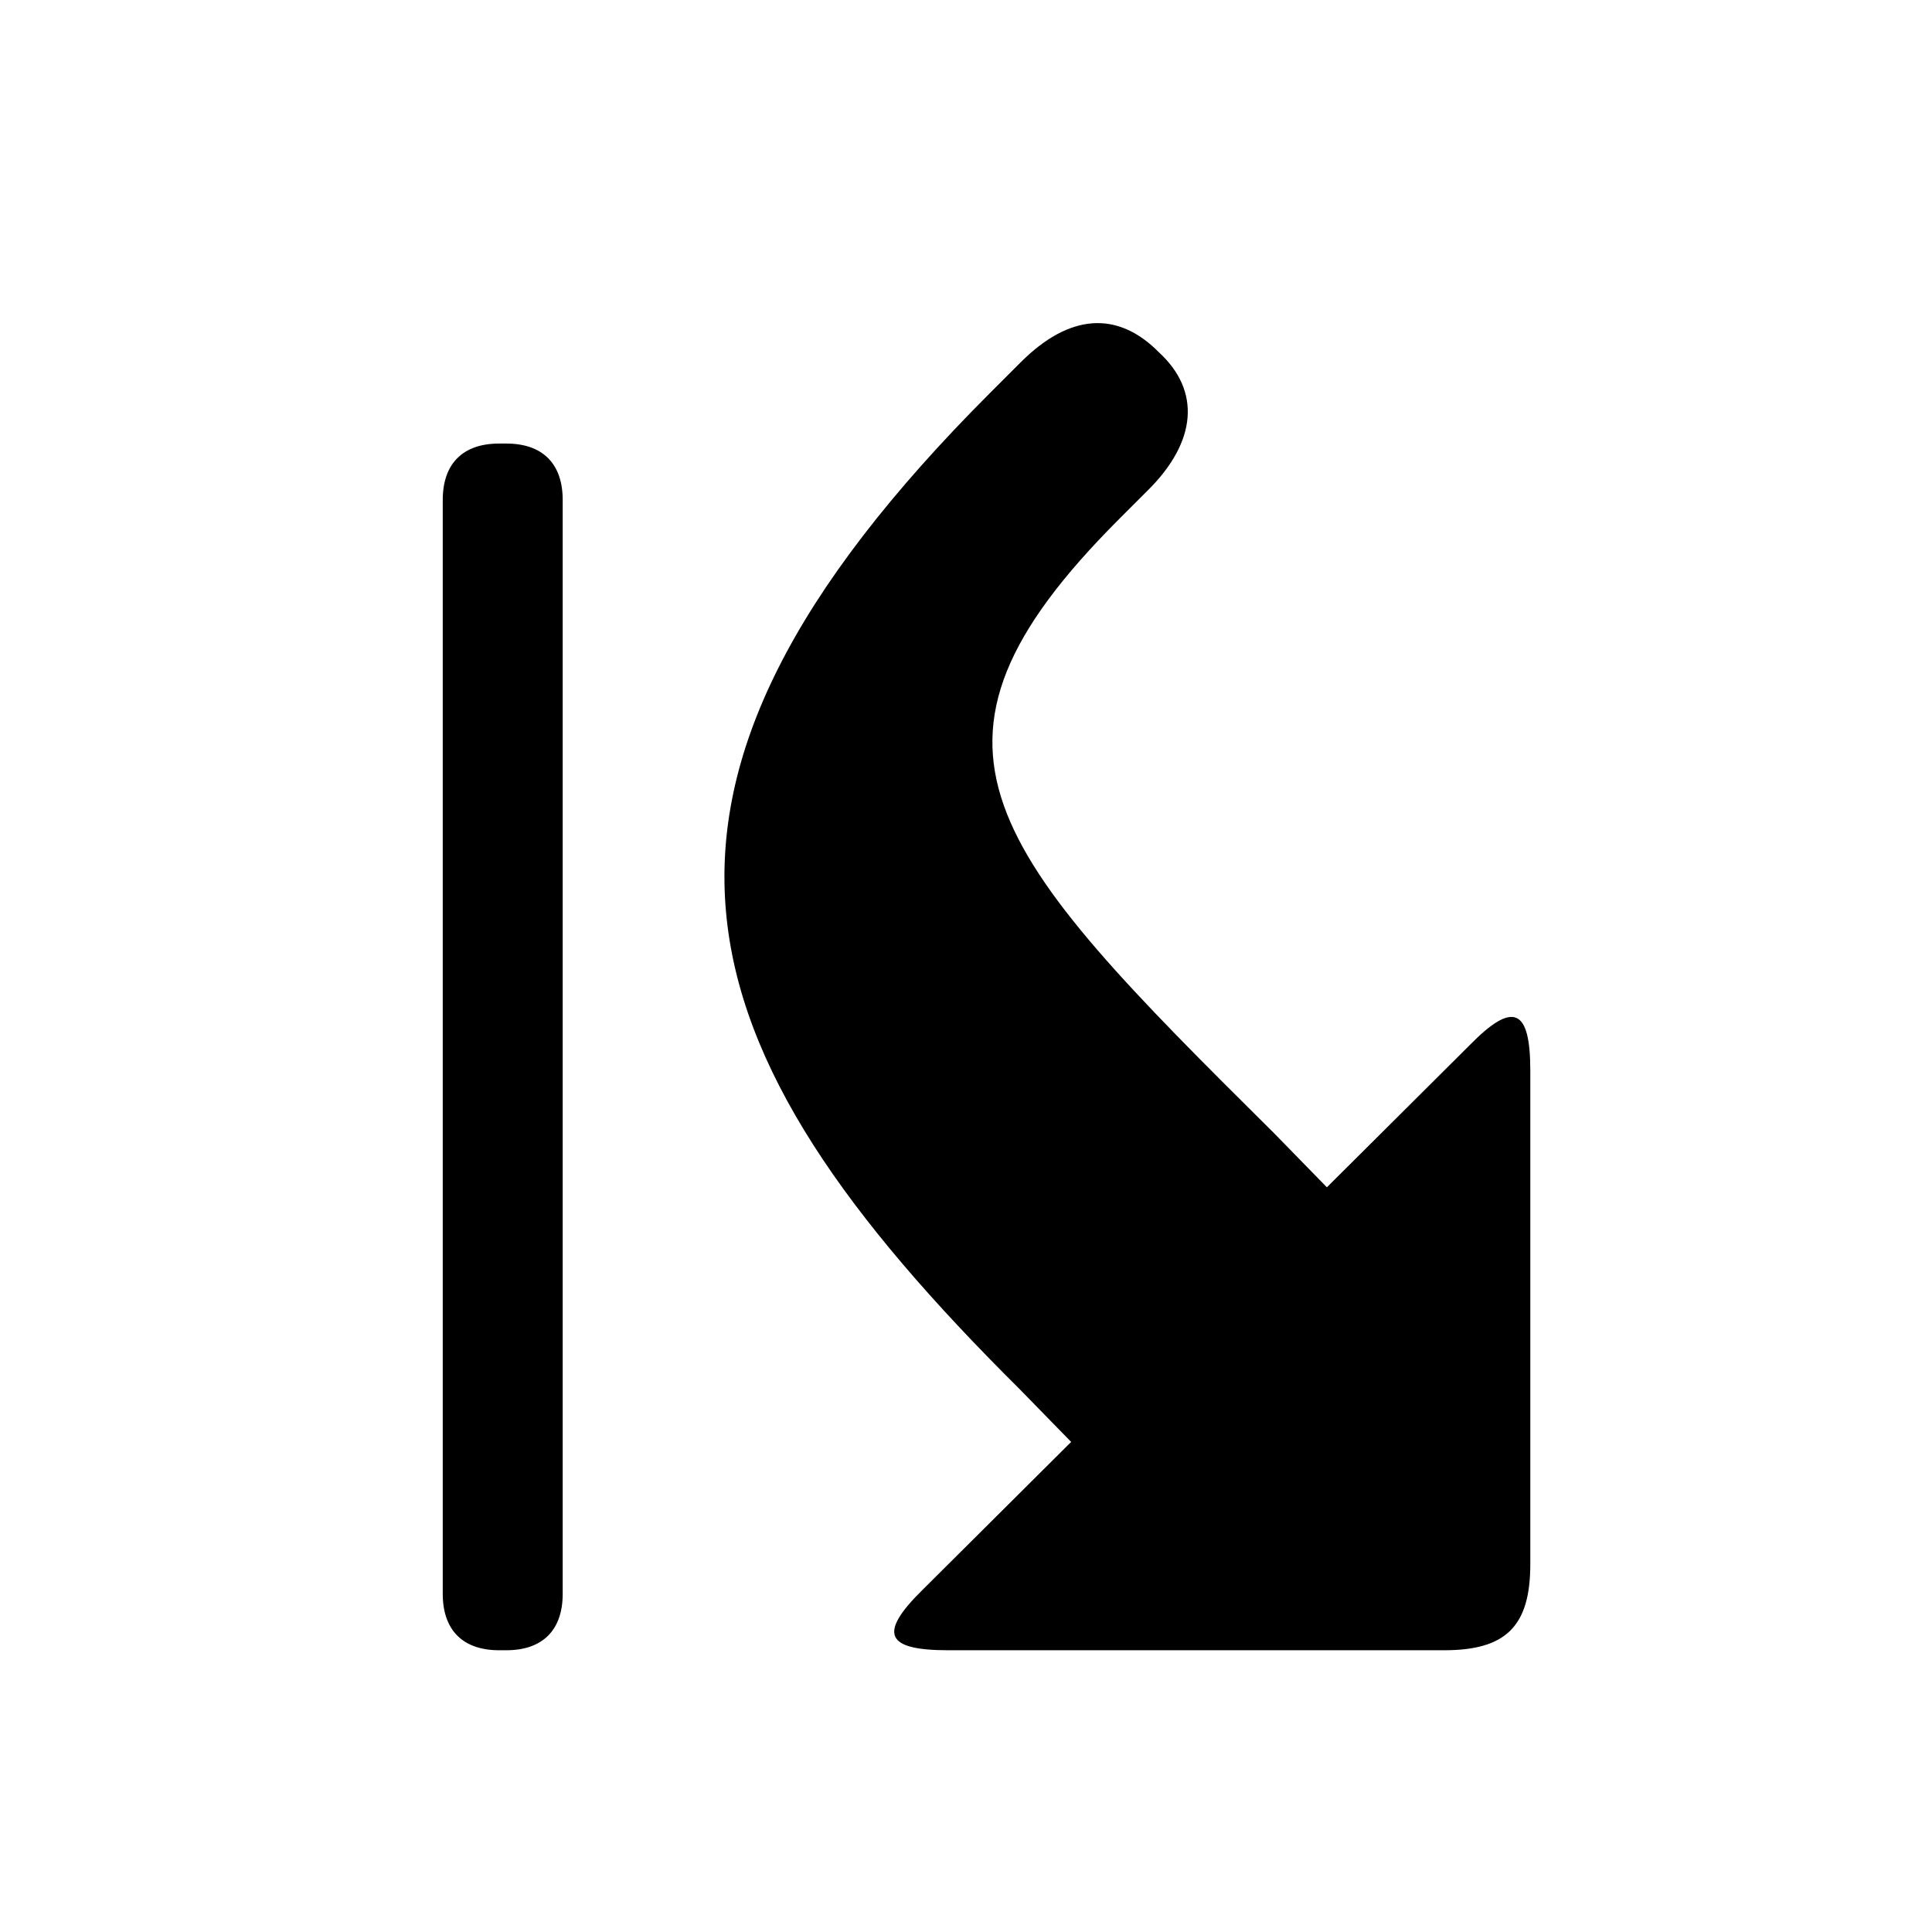
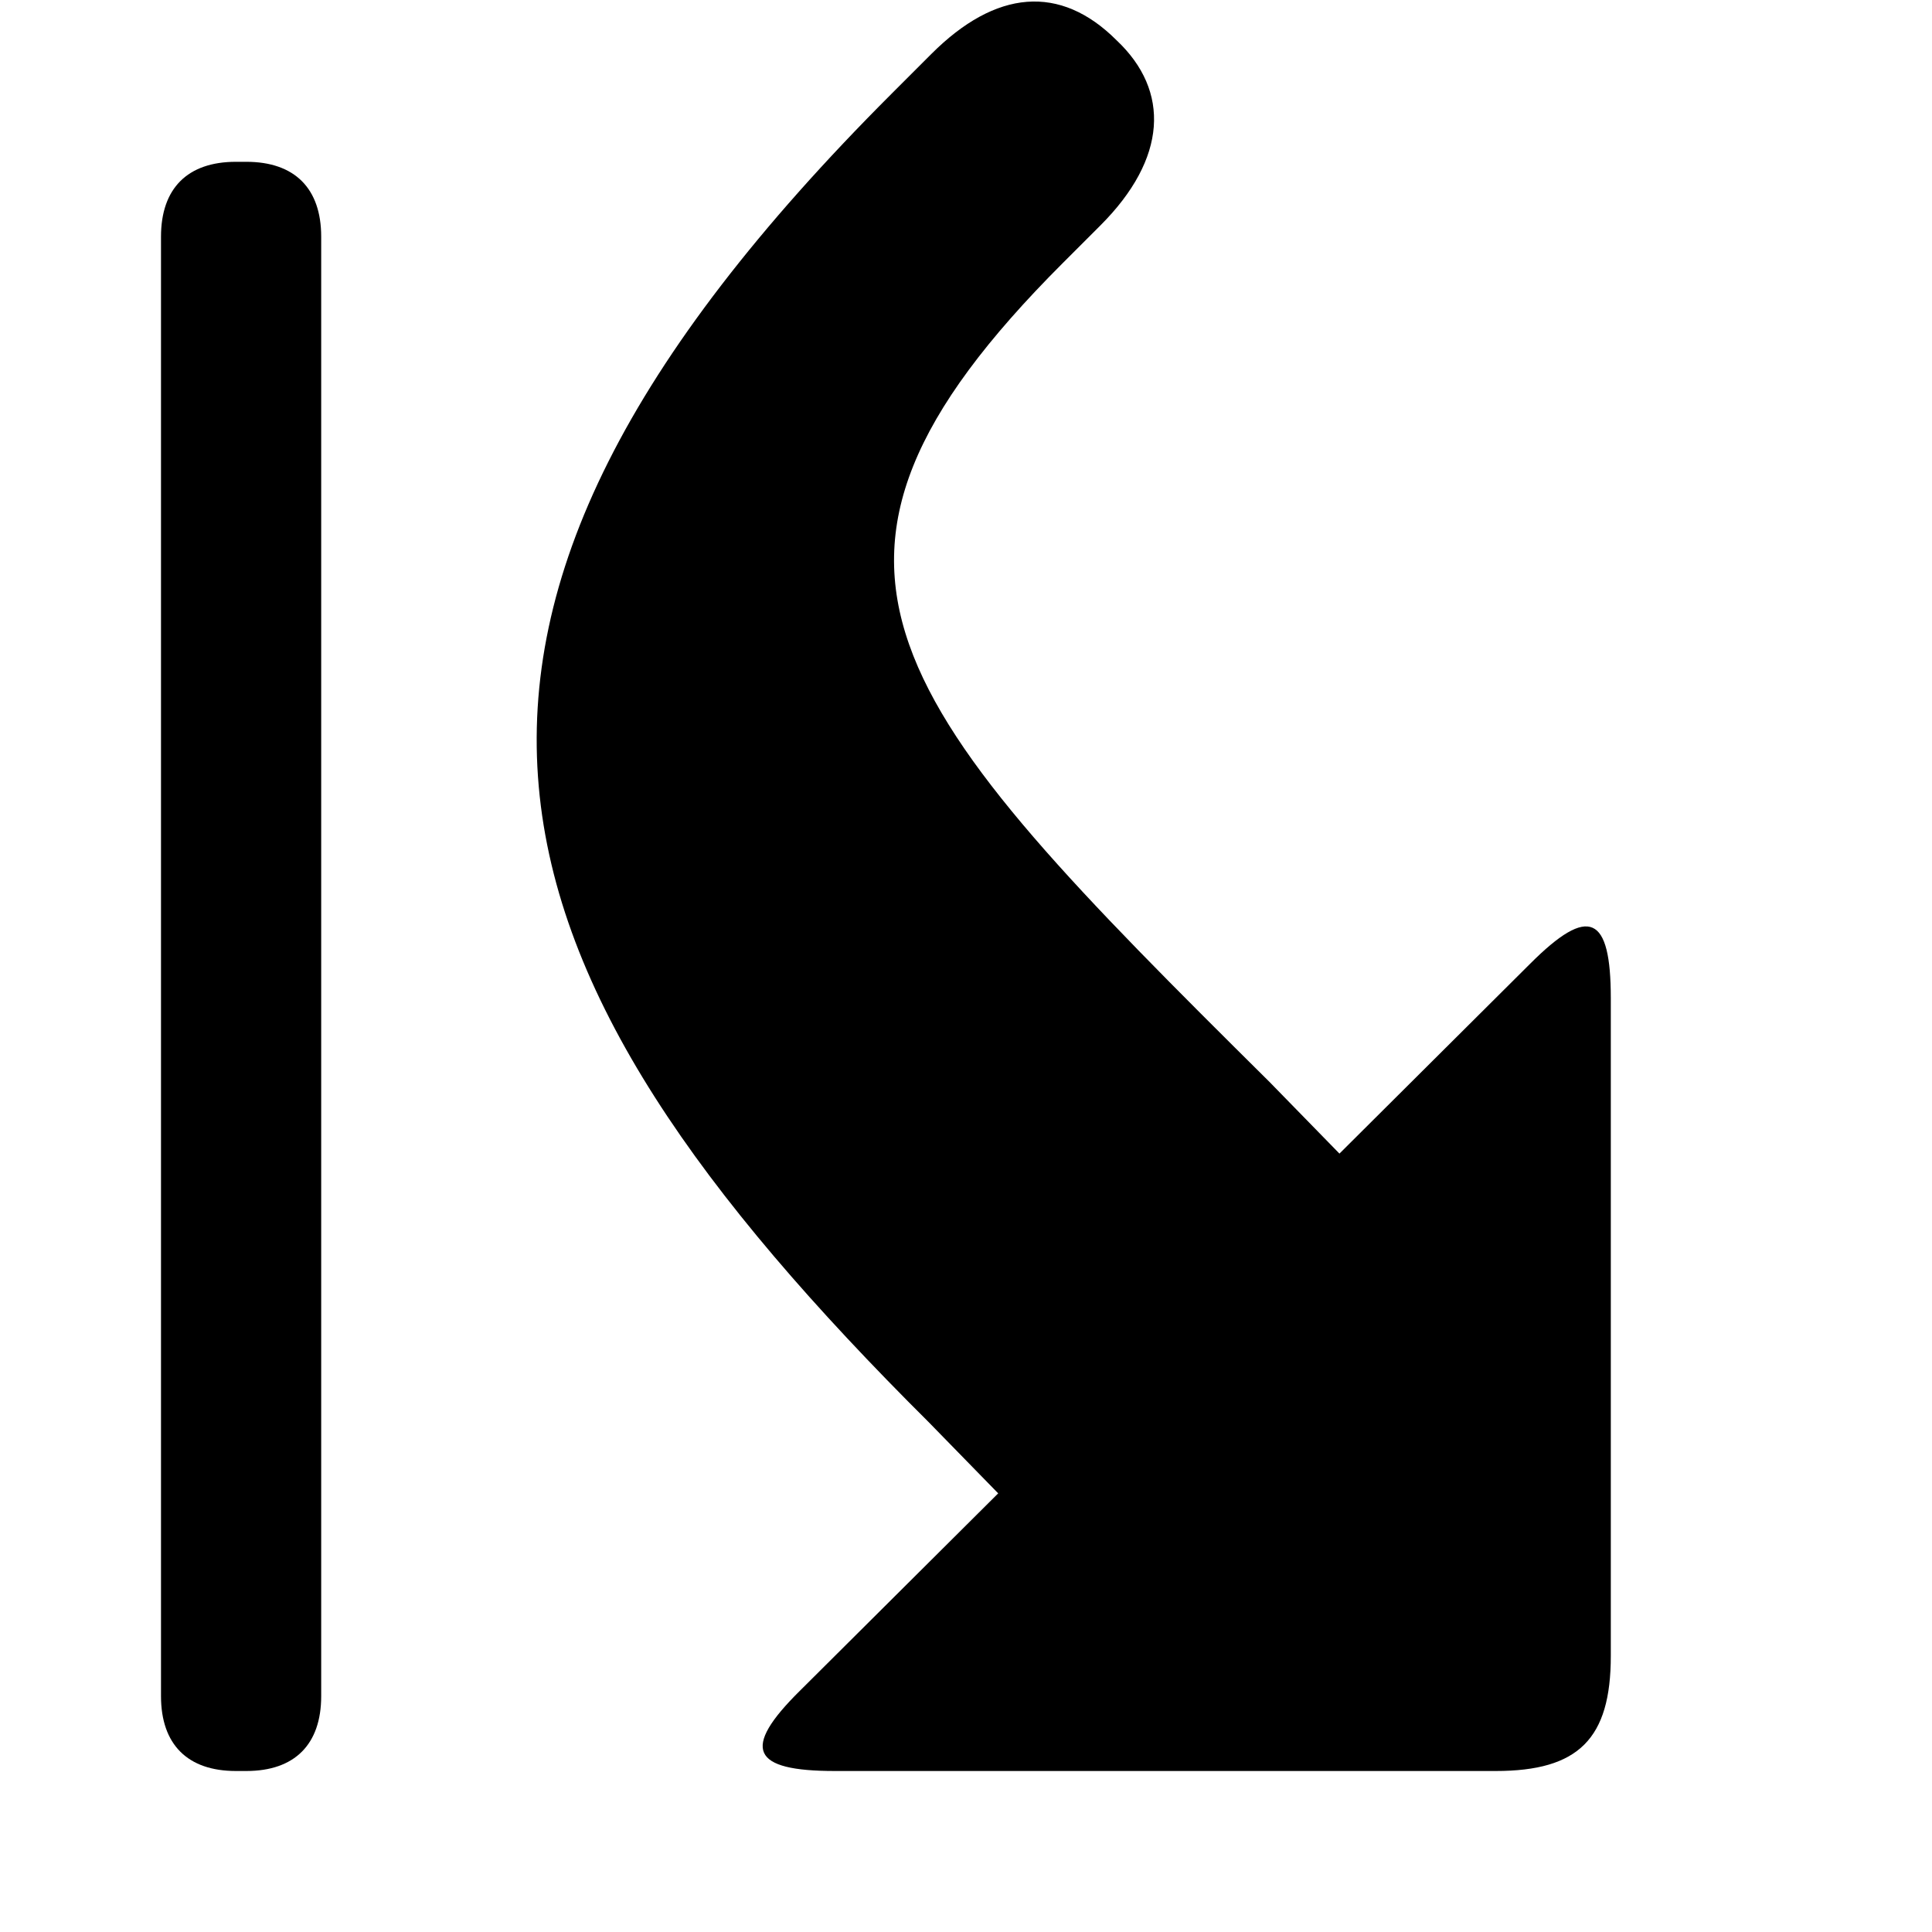
- <svg xmlns="http://www.w3.org/2000/svg" viewBox="0 0 24 24" fill="currentColor">
-   <path d="M12.68,4.5C13.28,3.9,13.88,3.85,14.4,4.38C14.91,4.85,14.88,5.48,14.25,6.1L13.9,6.45C11.07,9.28,12.27,10.55,15.83,14.08L17.05,15.33L13.88,18.5L12.66,17.25C8.38,13,7.35,9.83,12.3,4.88ZM5.5,6.21C5.5,5.76,5.75,5.51,6.2,5.51L6.29,5.51C6.74,5.51,6.99,5.76,6.99,6.21L6.99,19.8C6.99,20.25,6.74,20.5,6.29,20.5L6.2,20.5C5.75,20.5,5.5,20.25,5.5,19.8ZM17.93,20.5L11.78,20.5C11.01,20.5,10.9,20.3,11.46,19.75L18.26,12.98C18.8,12.43,19.01,12.53,19.01,13.3L19.01,19.43C19.01,20.2,18.71,20.5,17.94,20.5Z" />
+ <svg xmlns="http://www.w3.org/2000/svg" viewBox="0 0 24 24">
+   <path d="M11.57,0.67C12.37,-0.13,13.17,-0.2,13.87,0.5C14.54,1.13,14.5,1.97,13.67,2.8L13.2,3.27C9.43,7.04,11.03,8.74,15.77,13.44L17.4,15.11L13.17,19.34L11.54,17.67C5.84,12,4.47,7.77,11.07,1.17Z" fill="currentColor" />
+   <path d="M2,2.94C2,2.34,2.33,2.01,2.93,2.01L3.06,2.01C3.66,2.01,3.99,2.34,3.99,2.94L3.99,21.07C3.99,21.67,3.66,22,3.06,22L2.93,22C2.33,22,2,21.67,2,21.07Z" fill="currentColor" />
+   <path d="M18.57,22L10.37,22C9.34,22,9.2,21.73,9.94,21L19.01,11.97C19.74,11.24,20.01,11.37,20.01,12.4L20.01,20.57C20.01,21.6,19.61,22,18.58,22Z" fill="currentColor" />
</svg>
